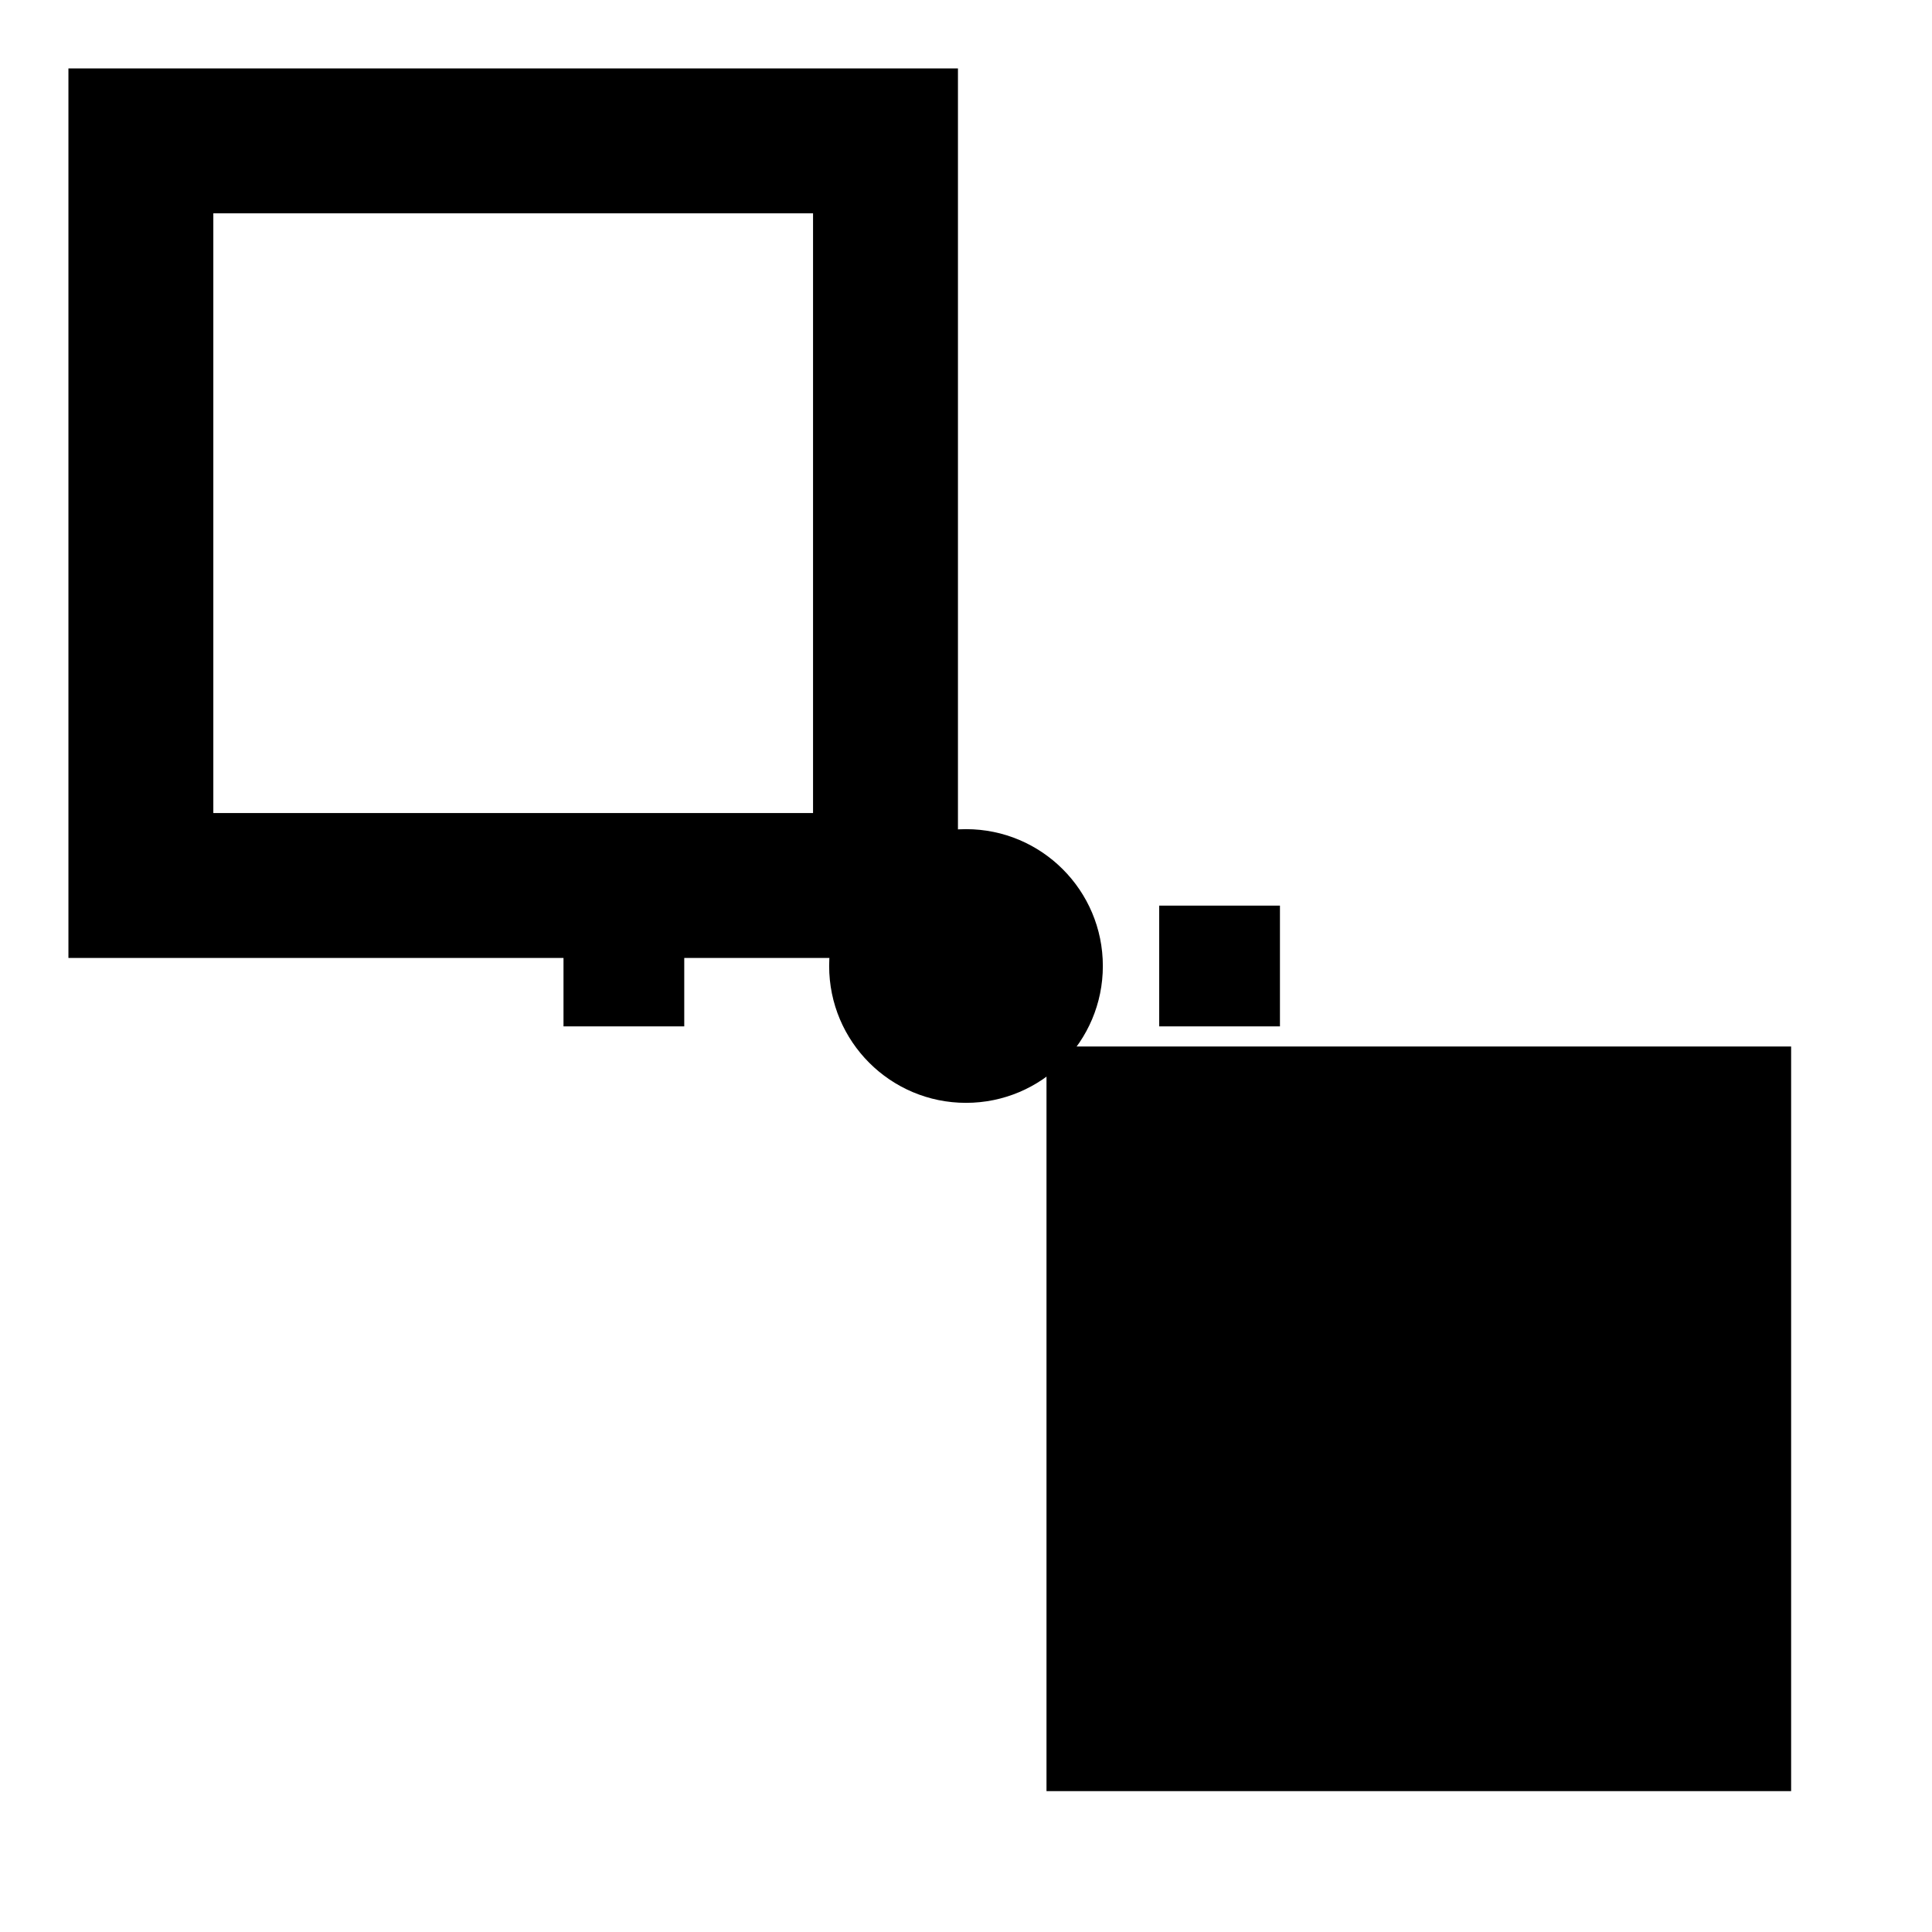
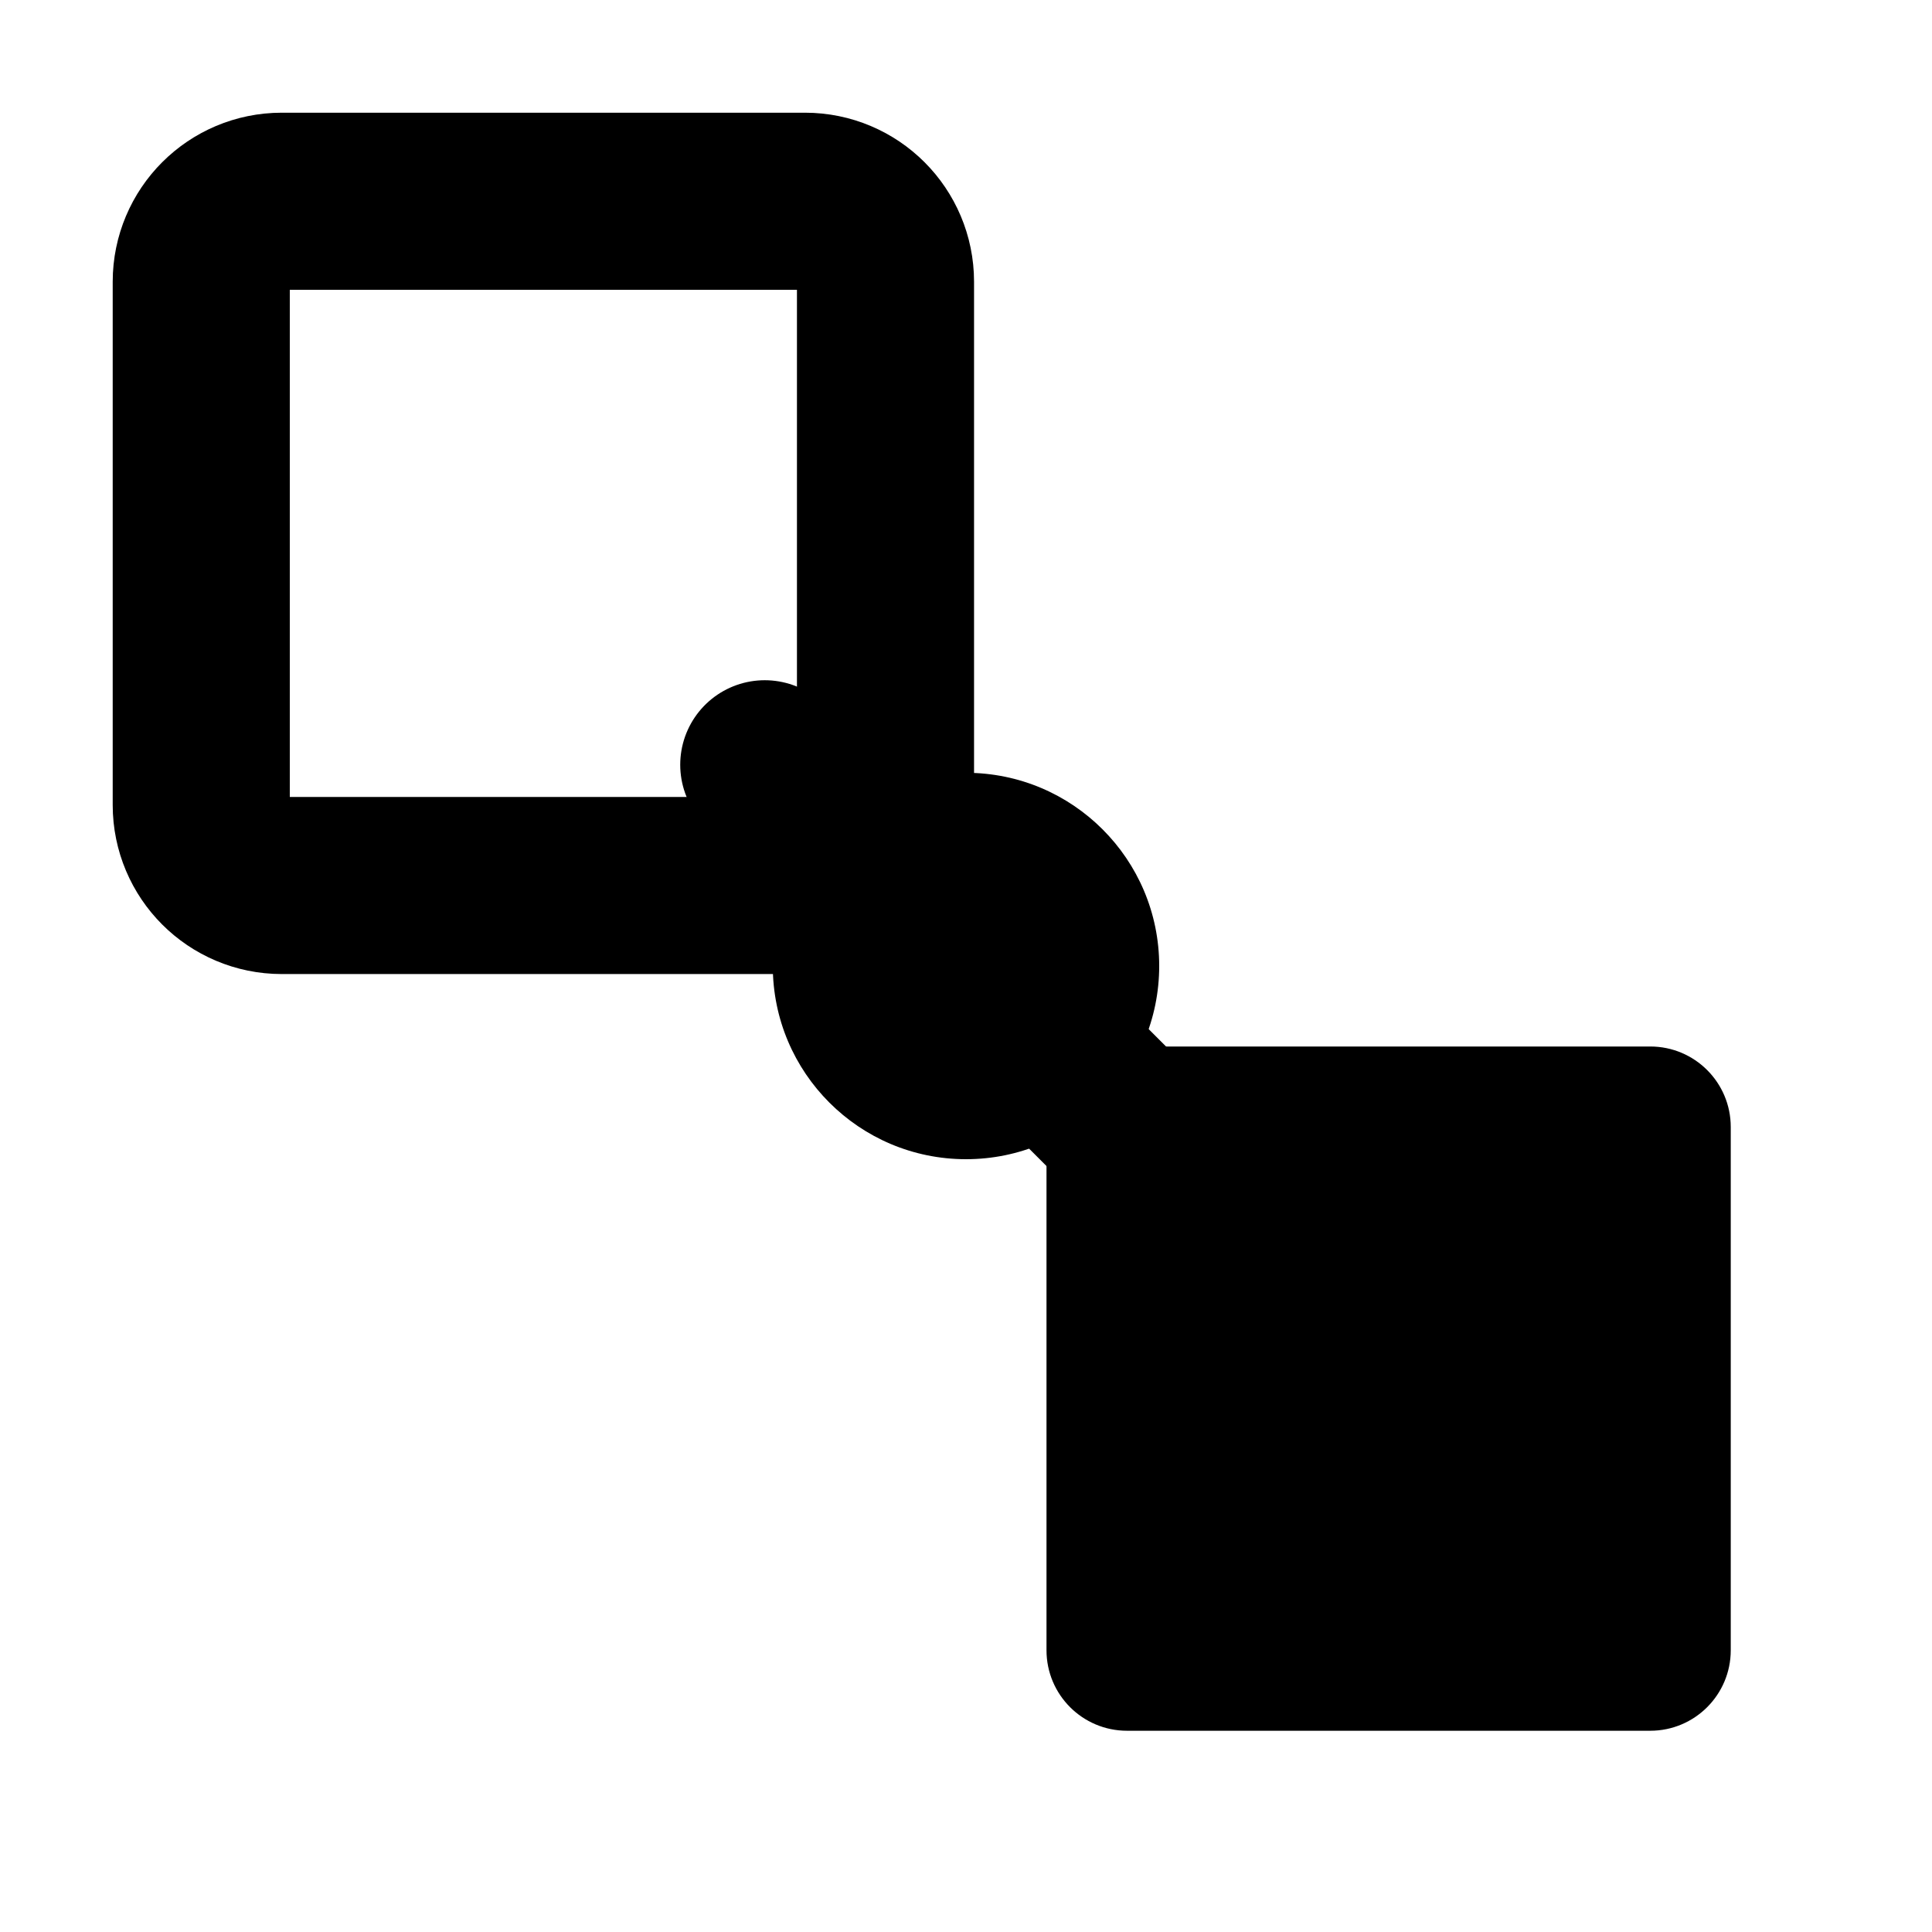
<svg xmlns="http://www.w3.org/2000/svg" width="24" height="24" viewBox="0 0 24 24" fill="none">
-   <rect x="1.75" y="1.75" width="9.25" height="9.25" stroke="currentColor" stroke-width="1.8" />
-   <rect x="13" y="13" width="9.25" height="9.25" fill="currentColor" />
-   <line x1="7" y1="12" x2="17" y2="12" stroke="currentColor" stroke-width="1.5" stroke-dasharray="1.5 2.2" />
-   <circle cx="12" cy="12" r="1.7" fill="currentColor" />
+   <rect x="2.5" y="2.5" width="8.5" height="8.5" rx="1" stroke="currentColor" stroke-width="2.2" />
+   <line x1="9.5" y1="9.5" x2="14.5" y2="14.5" stroke="currentColor" stroke-width="2.1" stroke-linecap="round" />
+   <rect x="13" y="13" width="8.5" height="8.5" rx="1" fill="currentColor" />
+   <circle cx="12" cy="12" r="2.4" fill="currentColor" />
</svg>
